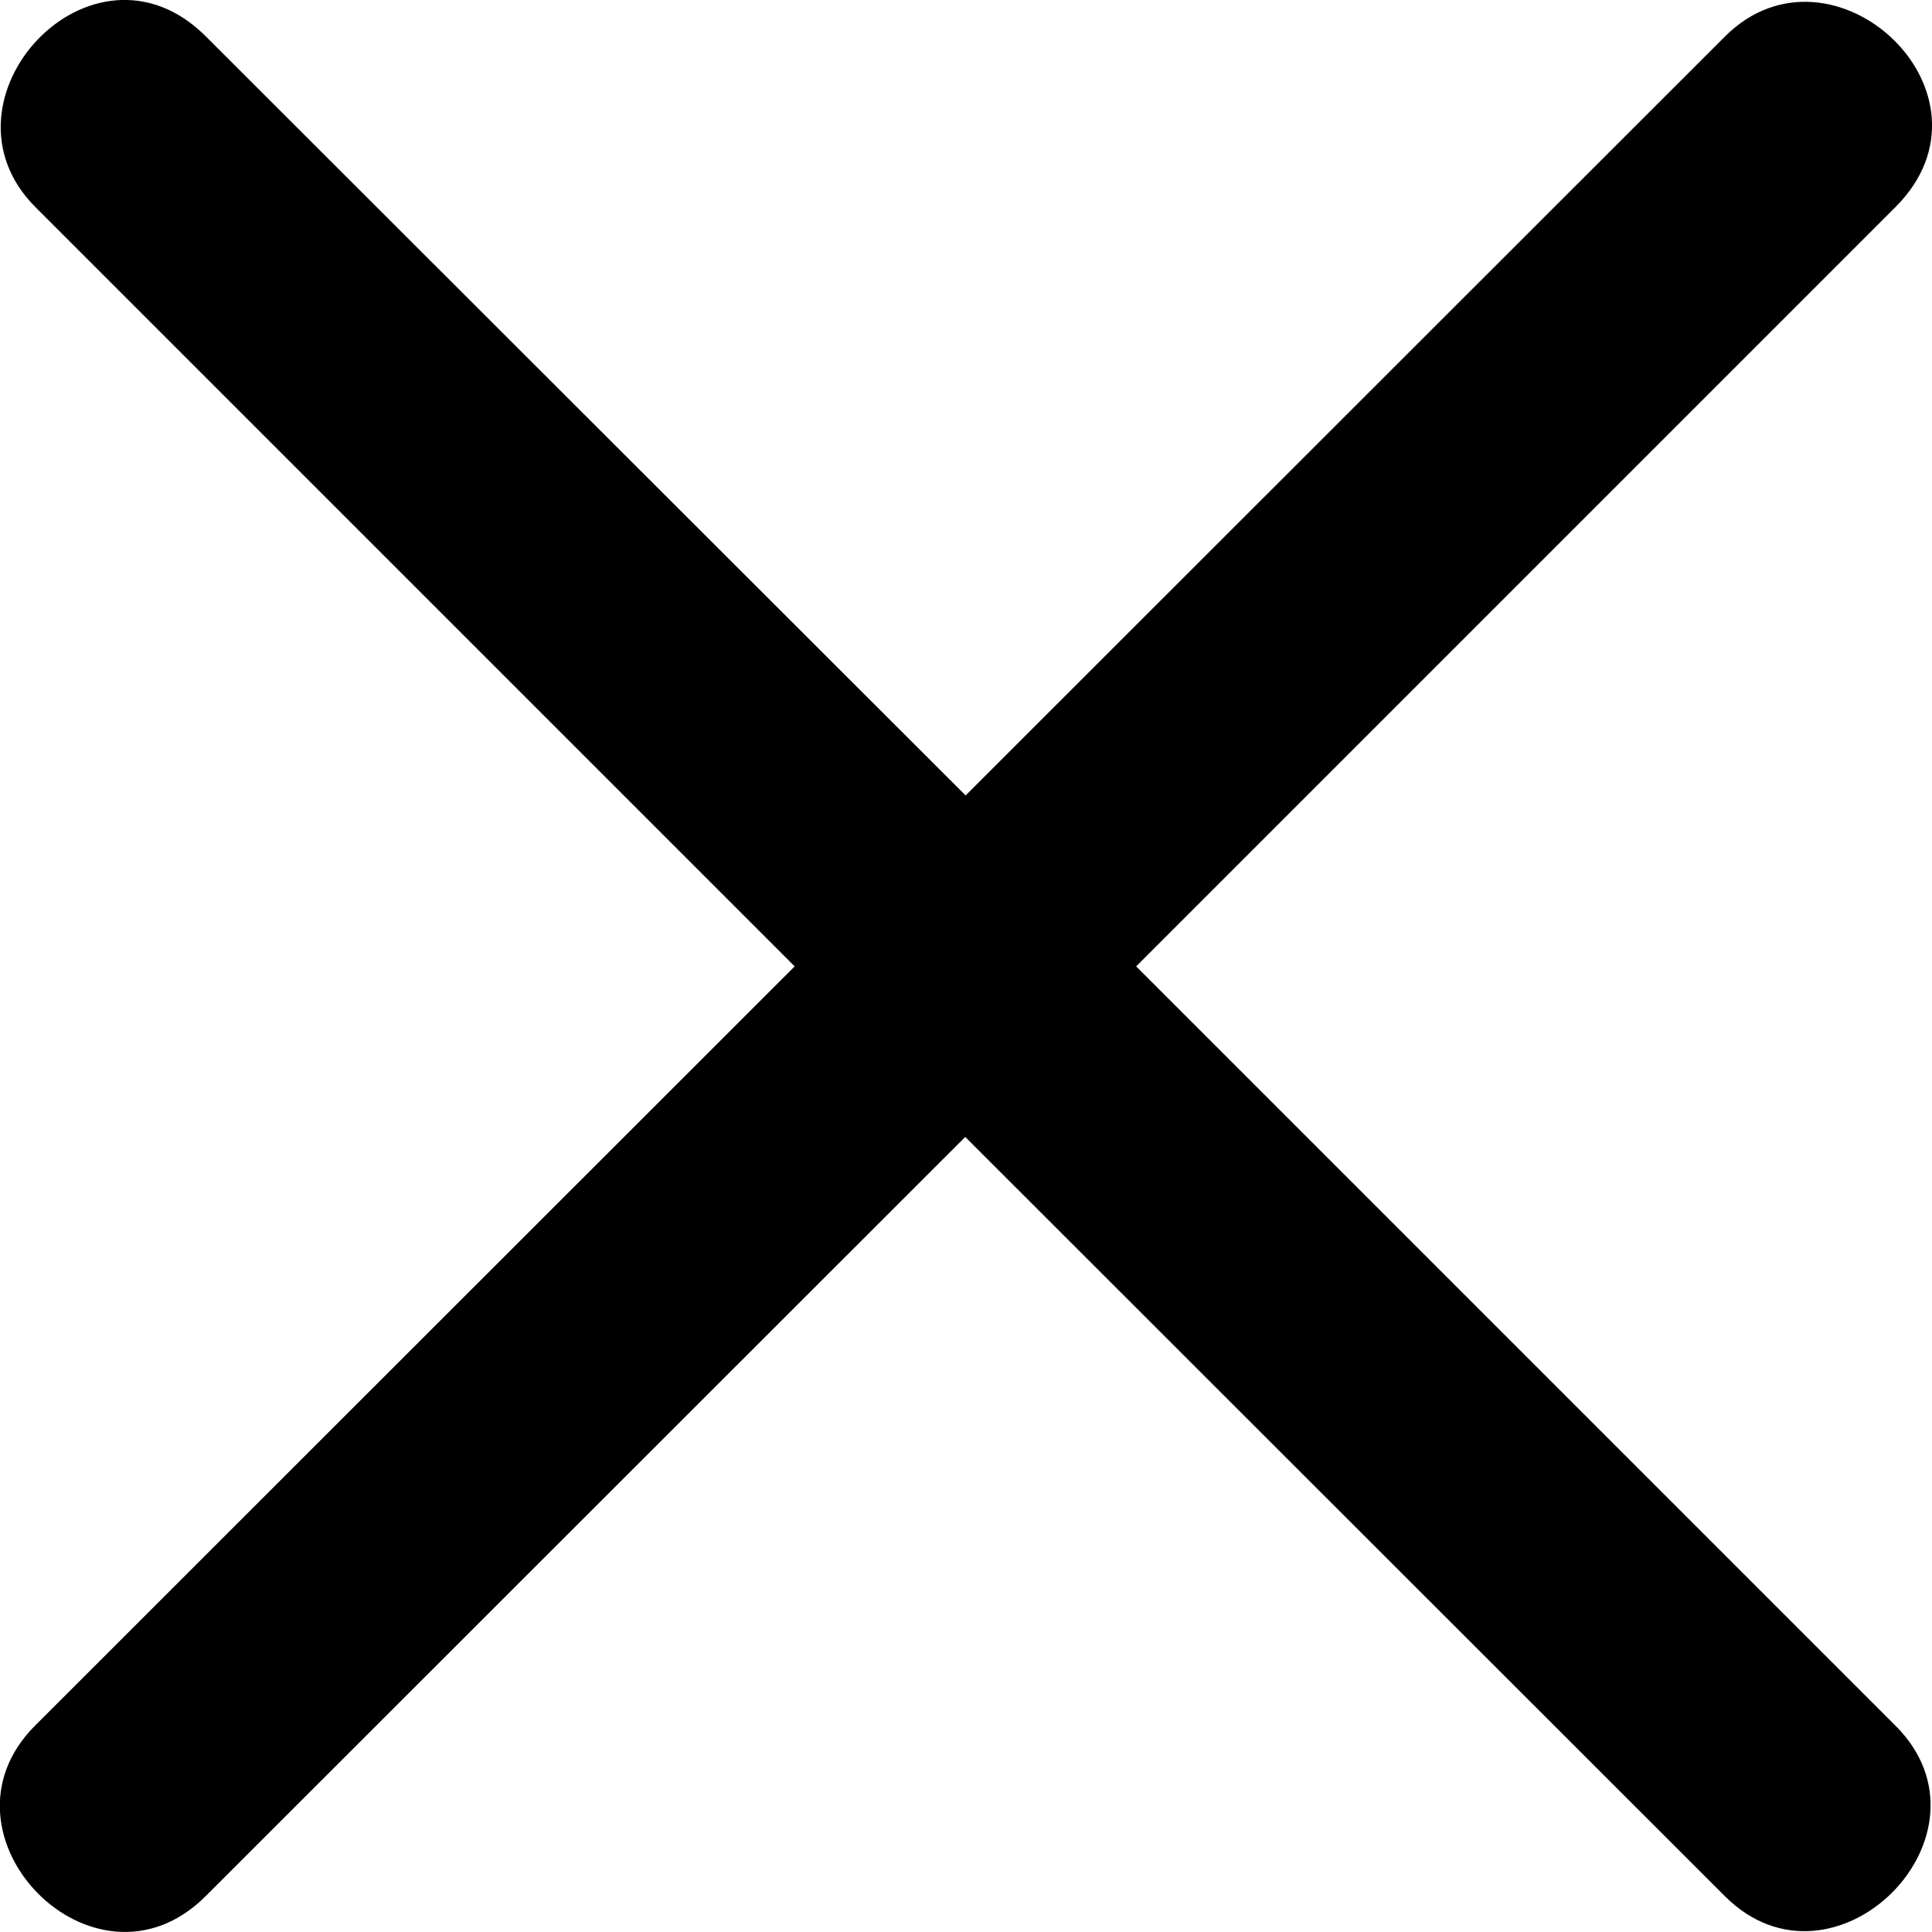
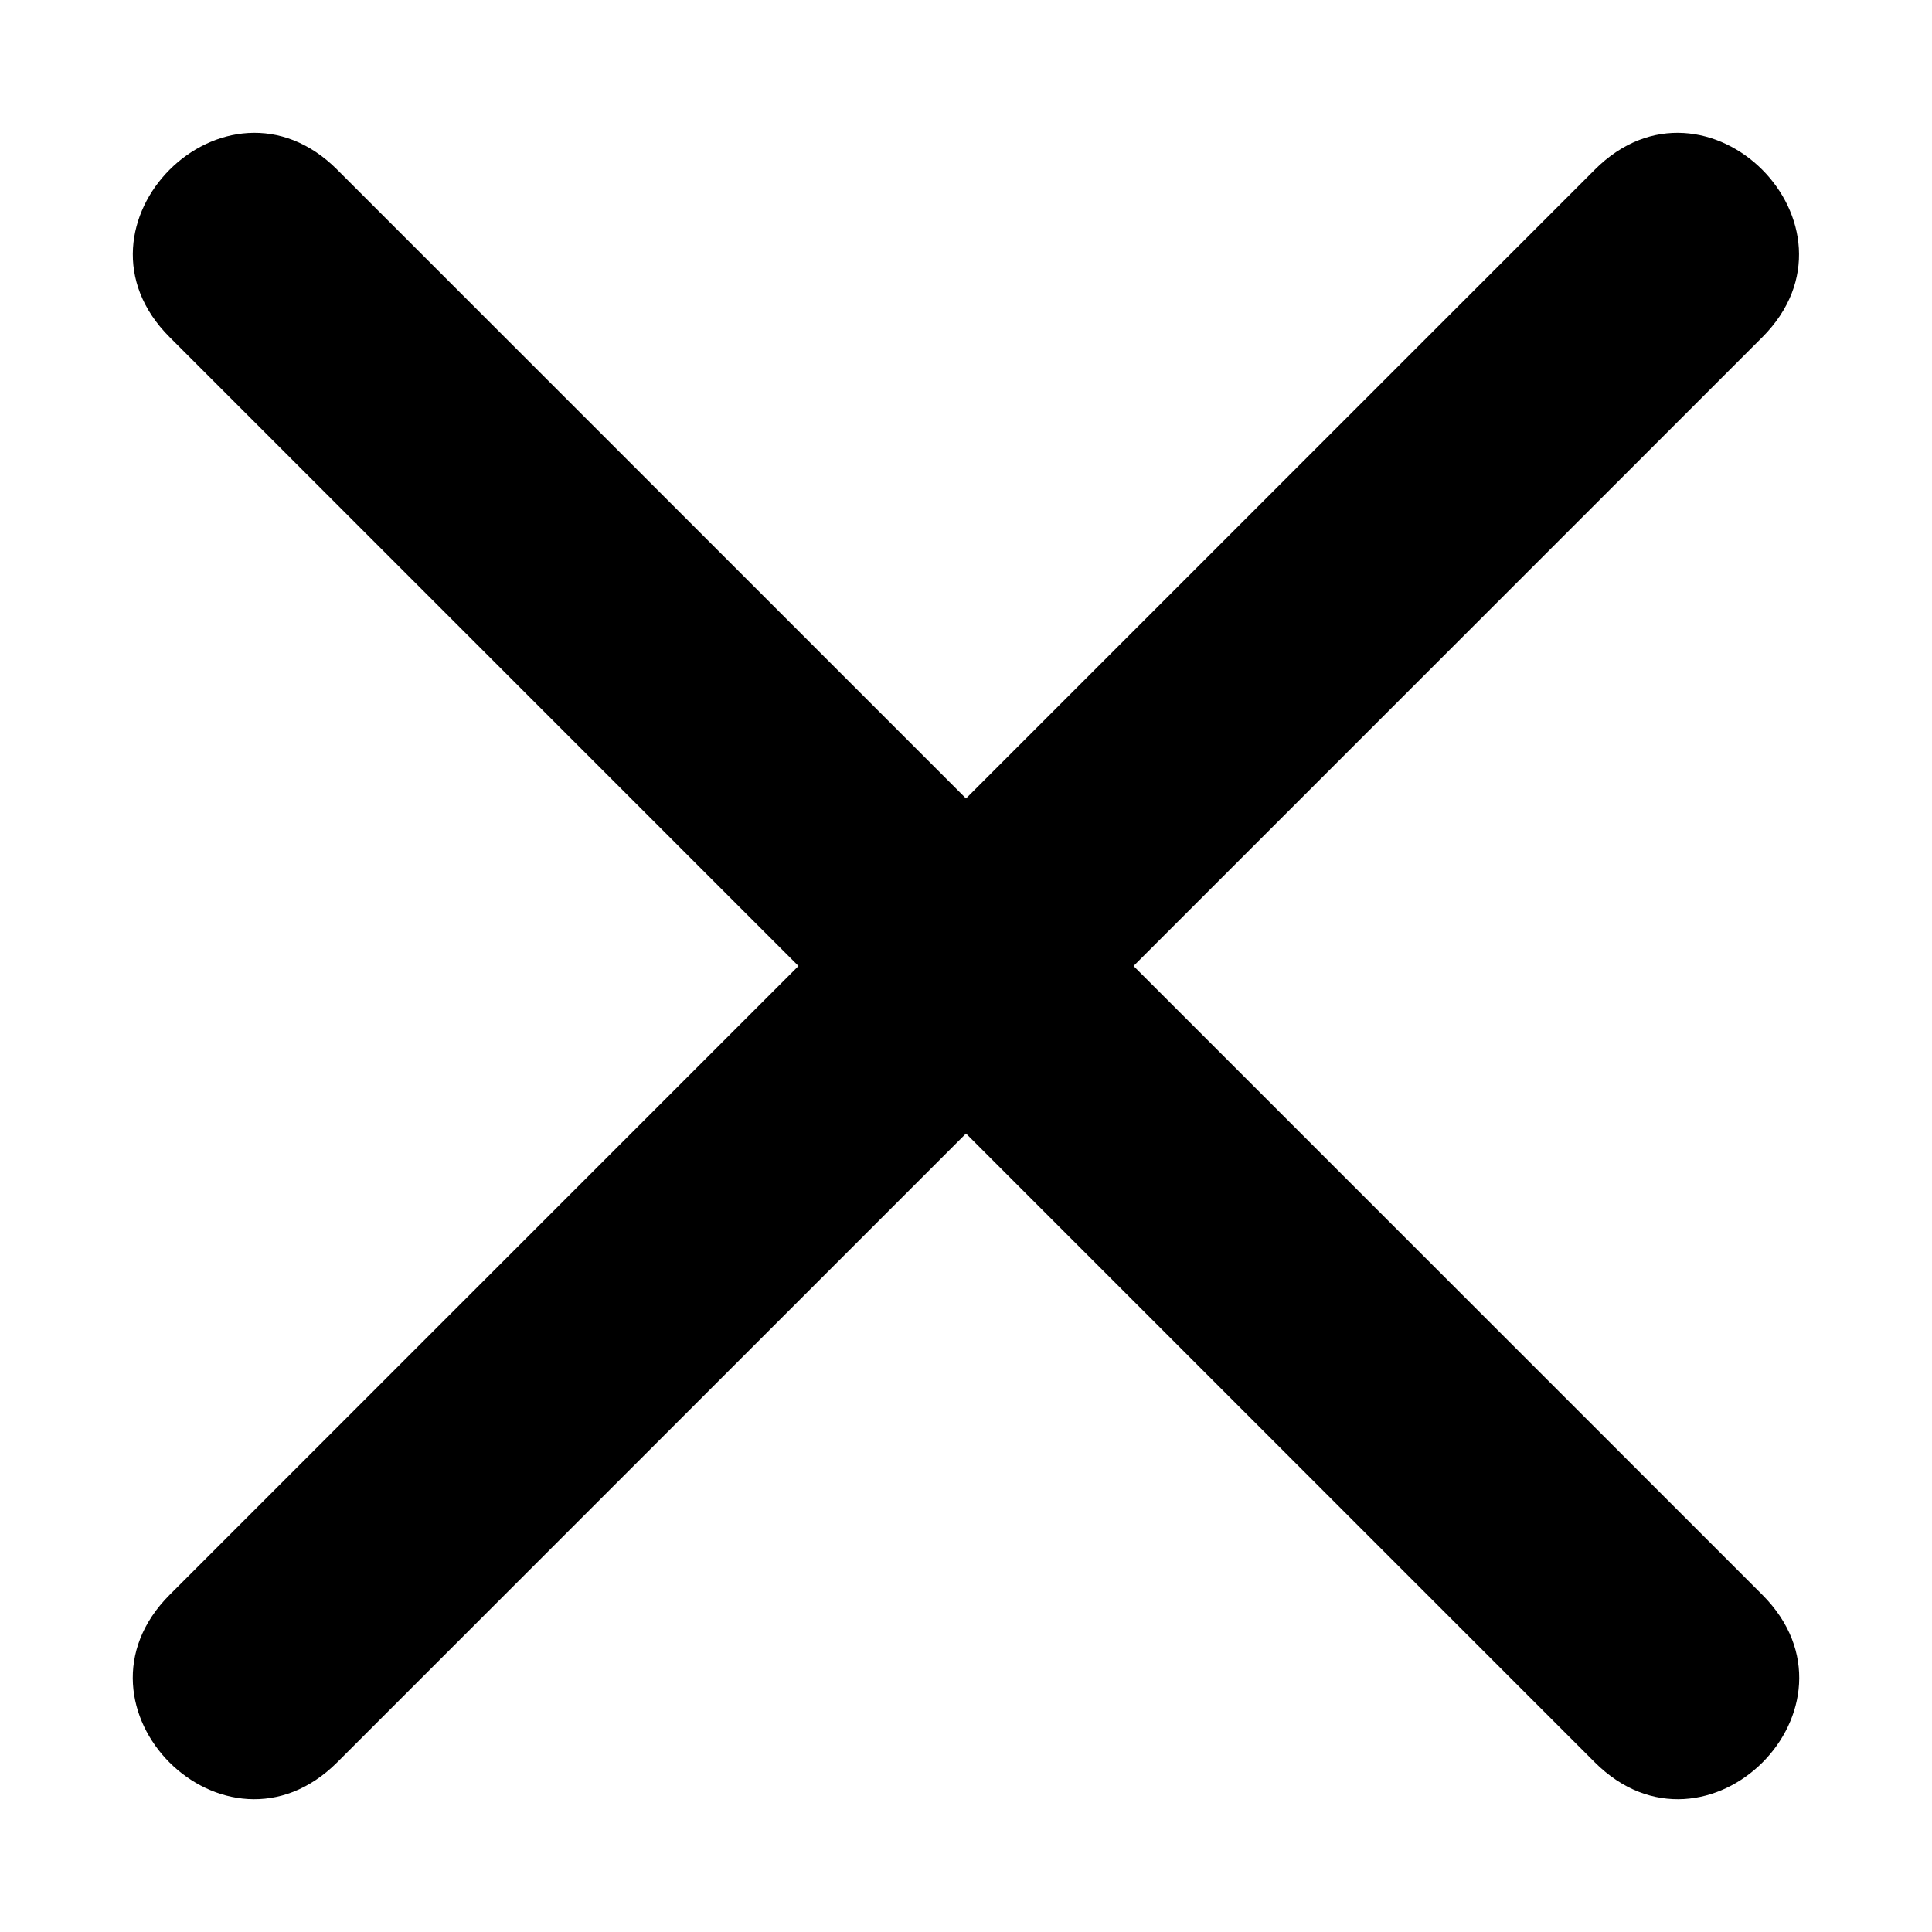
<svg xmlns="http://www.w3.org/2000/svg" viewBox="0 0 512 512">
-   <path class="lexicon-icon-outline" d="M301.1,256.1L502.3,54.9c30.1-30.1-16.8-73.6-45.2-45.2L255.9,210.8L54.6,9.7C24.6-20.4-19,26.5,9.4,54.9l201.2,201.2L9.3,457.3c-28.9,28.9,15.8,74.6,45.2,45.2l201.3-201.2l201.3,201.2c28.9,28.9,74.2-16.3,45.2-45.2L301.1,256.1z" />
+   <path class="lexicon-icon-outline" d="M300.4,256L467,89.4c29.6-29.6-14.8-74.1-44.4-44.4L256,211.6L89.4,45C59.8,15.3,15.3,59.8,45,89.4L211.6,256L45,422.6 c-29.7,29.7,14.7,74.1,44.4,44.4L256,300.4L422.6,467c29.7,29.7,74.1-14.7,44.4-44.4L300.4,256z" />
</svg>
